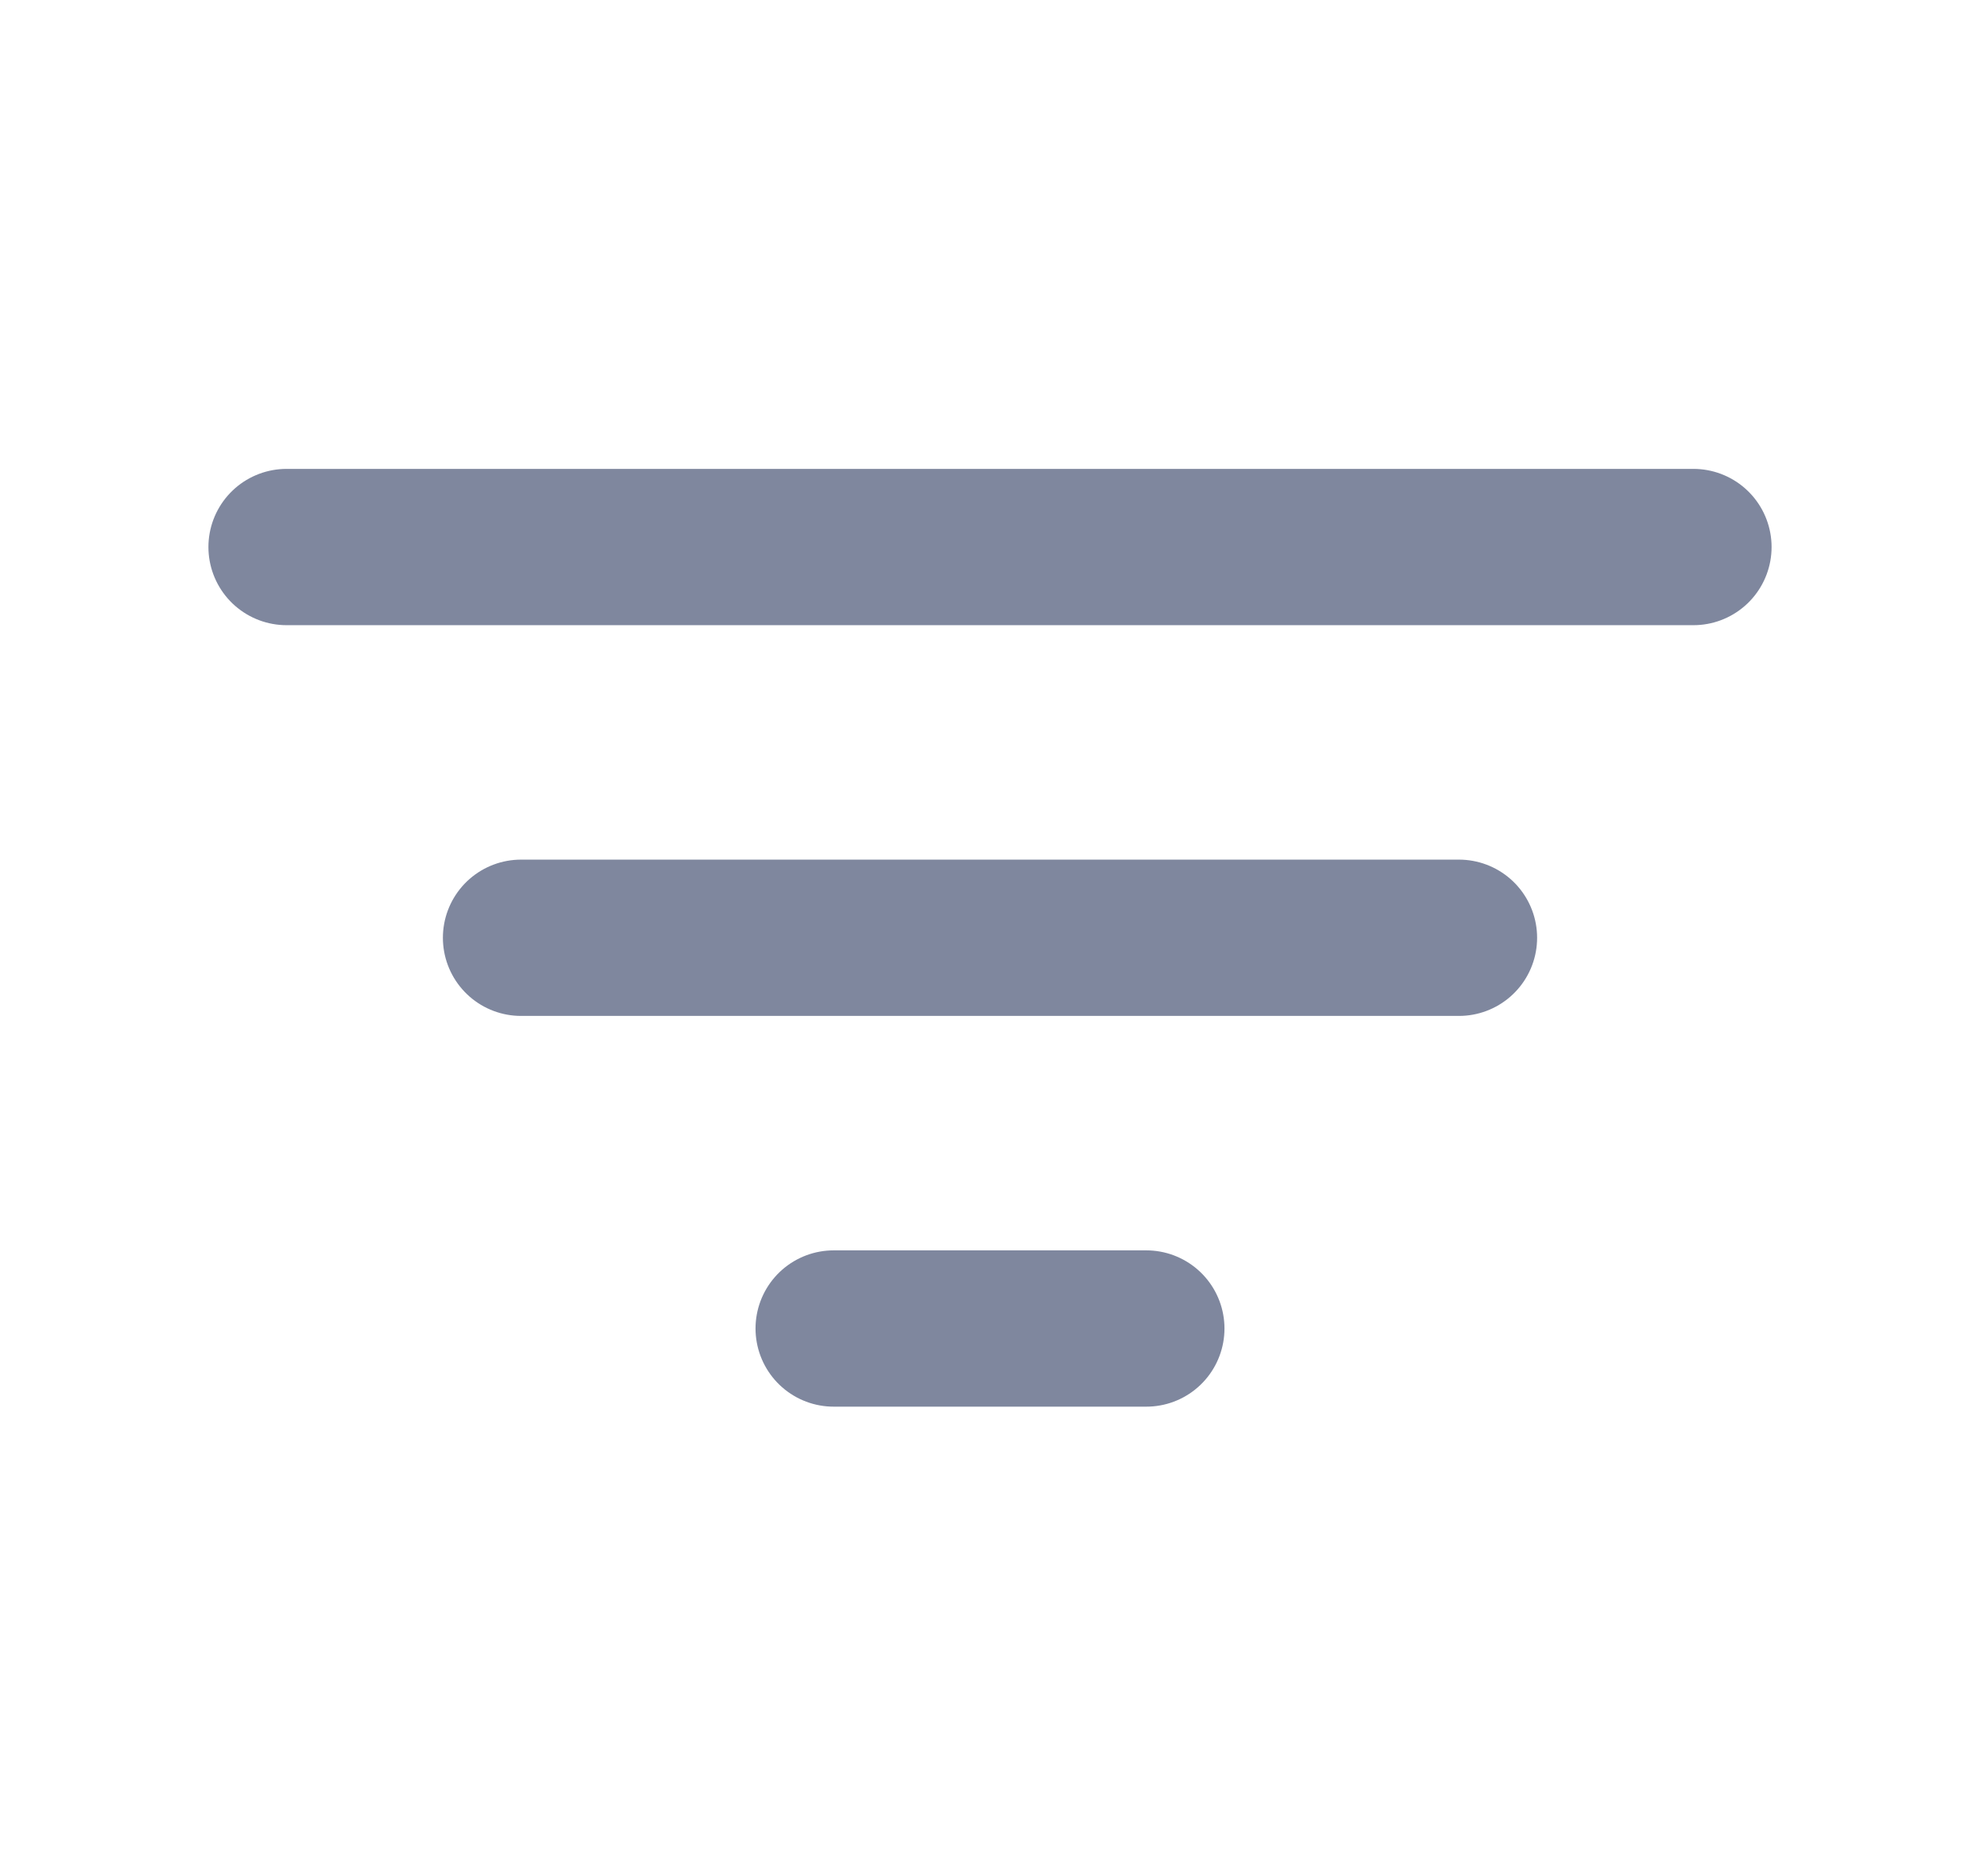
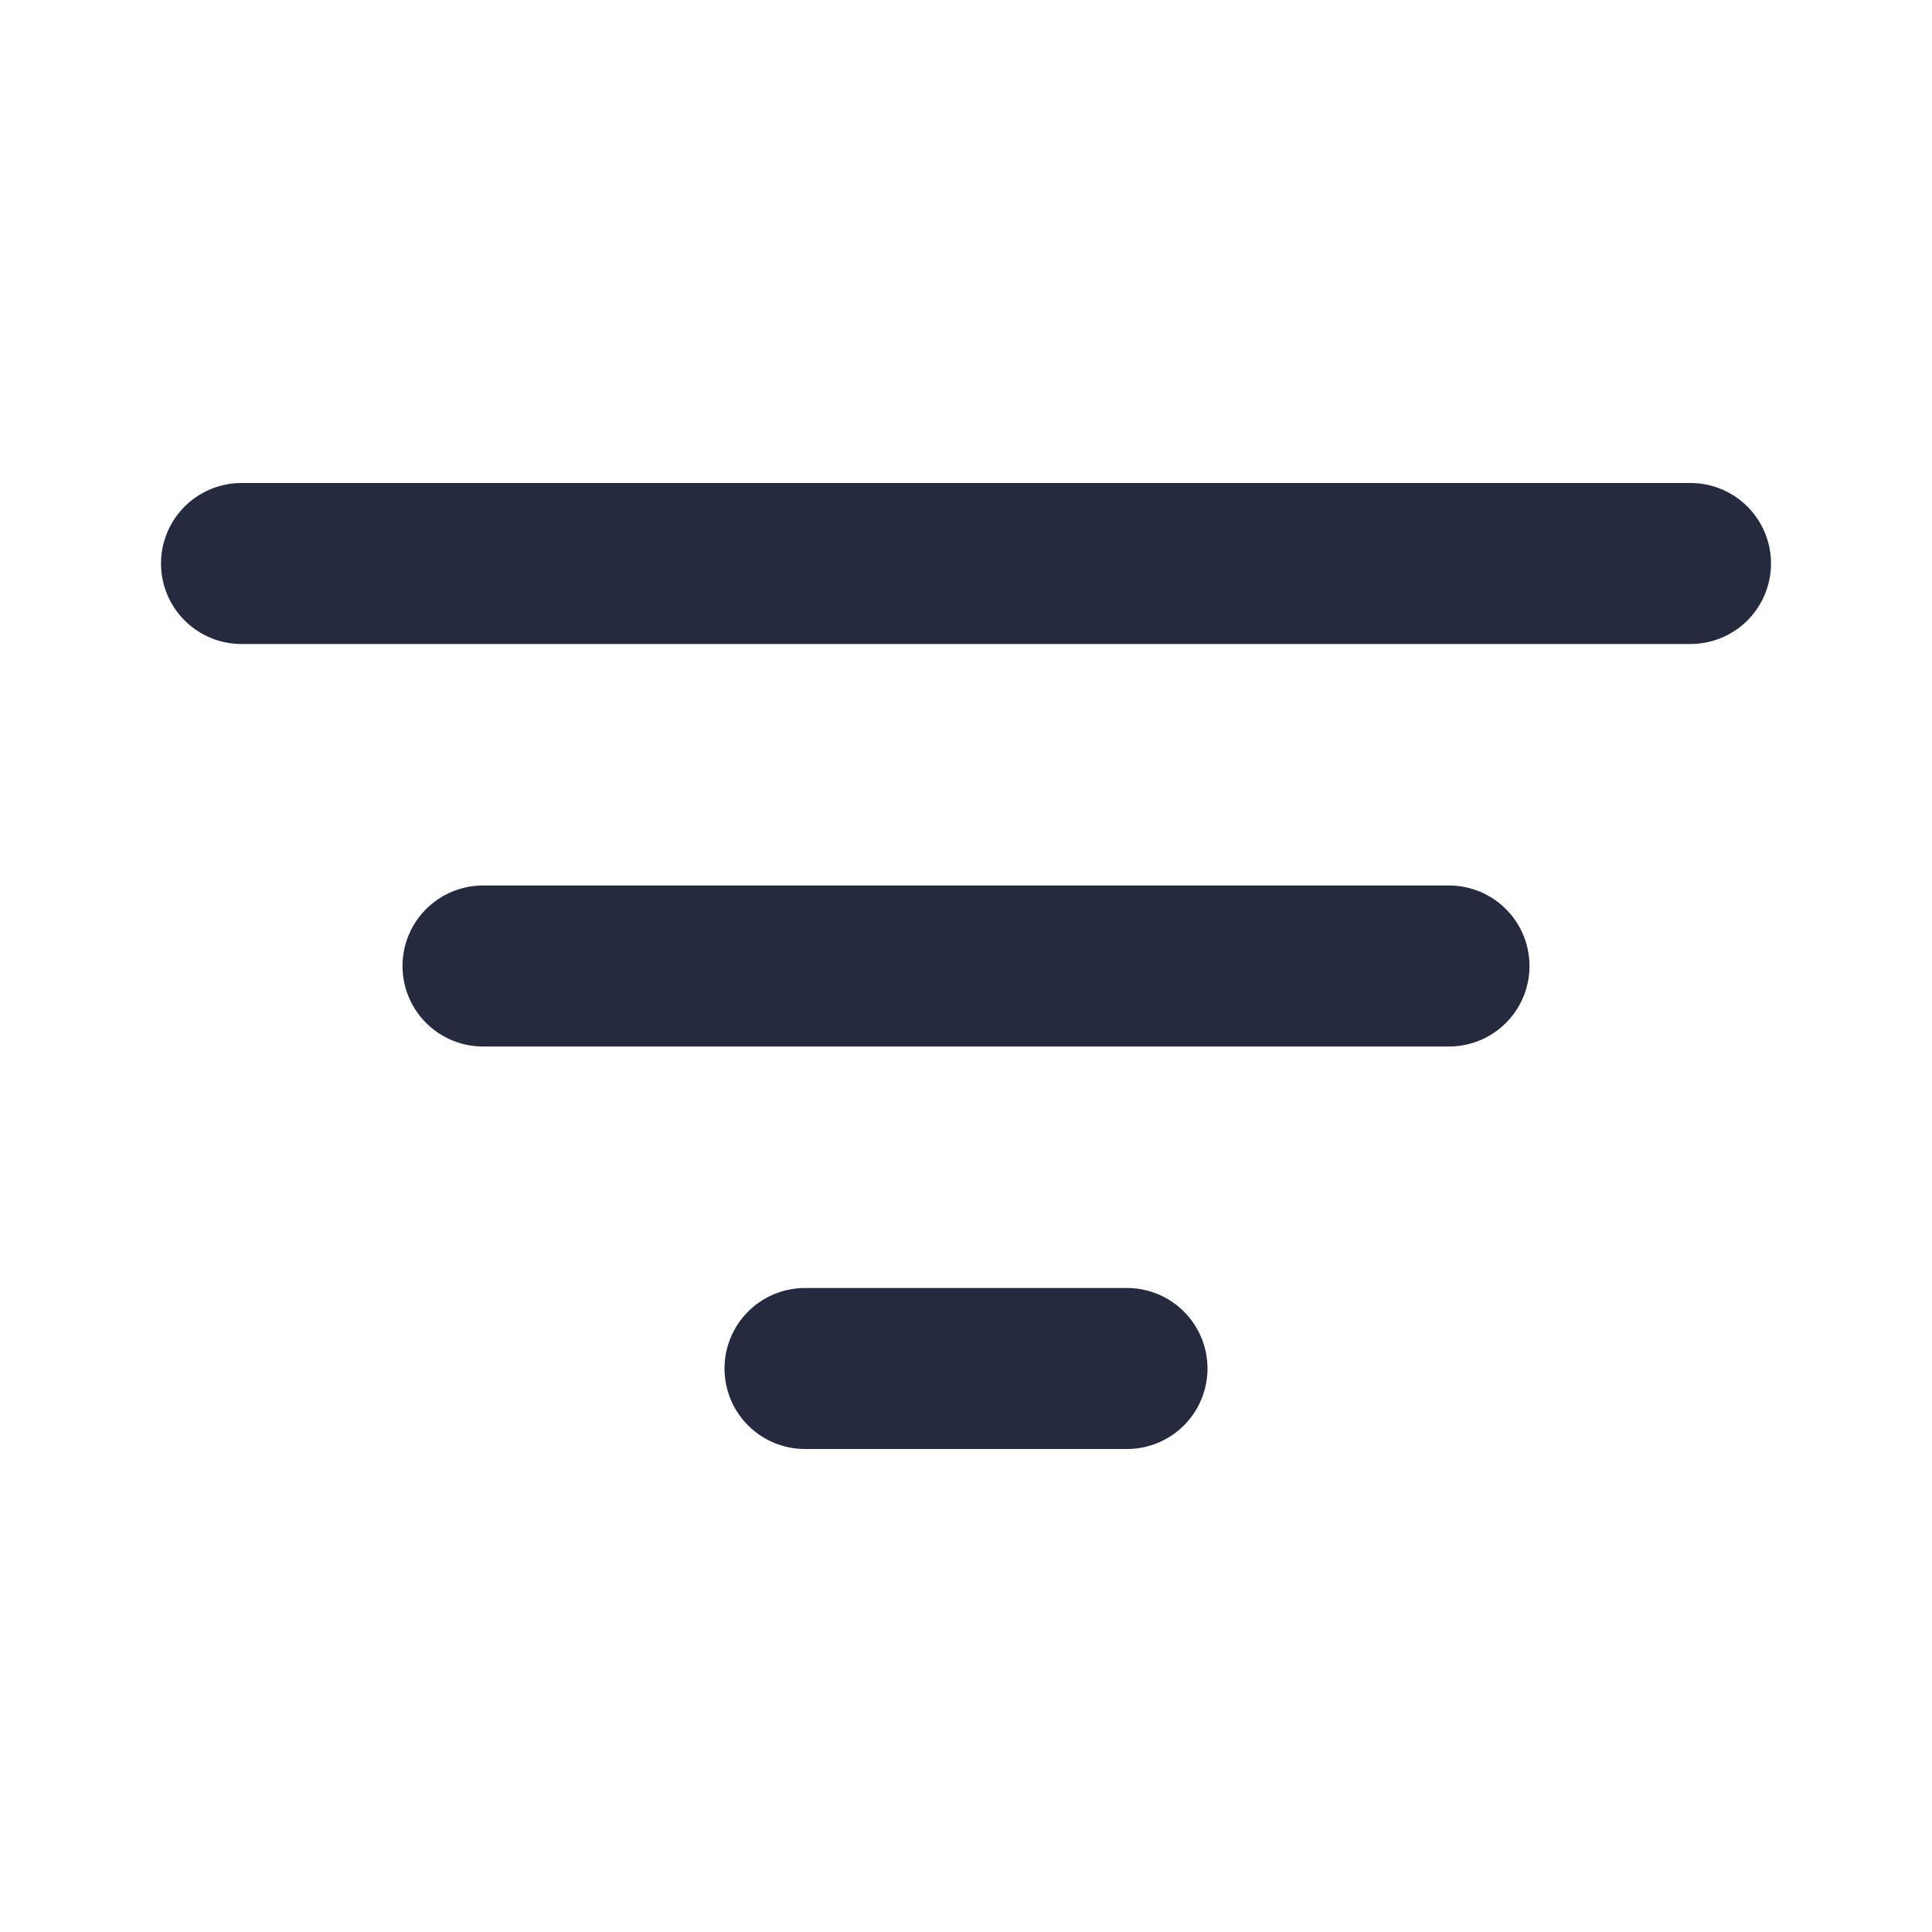
- <svg xmlns="http://www.w3.org/2000/svg" width="19" height="18" viewBox="0 0 19 18" fill="none">
-   <path d="M2.75 5.25H16.25" stroke="#7F879E" stroke-width="1.5" stroke-linecap="round" />
-   <path d="M5 9H14" stroke="#7F879E" stroke-width="1.5" stroke-linecap="round" />
-   <path d="M8 12.75H11" stroke="#7F879E" stroke-width="1.5" stroke-linecap="round" />
+ <svg xmlns="http://www.w3.org/2000/svg" width="18" height="18" viewBox="0 0 18 18" fill="none">
+   <path d="M2.25 5.25H15.75" stroke="#252A3F" stroke-width="1.5" stroke-linecap="round" />
+   <path d="M4.5 9H13.5" stroke="#252A3F" stroke-width="1.5" stroke-linecap="round" />
+   <path d="M7.5 12.75H10.5" stroke="#252A3F" stroke-width="1.5" stroke-linecap="round" />
</svg>
